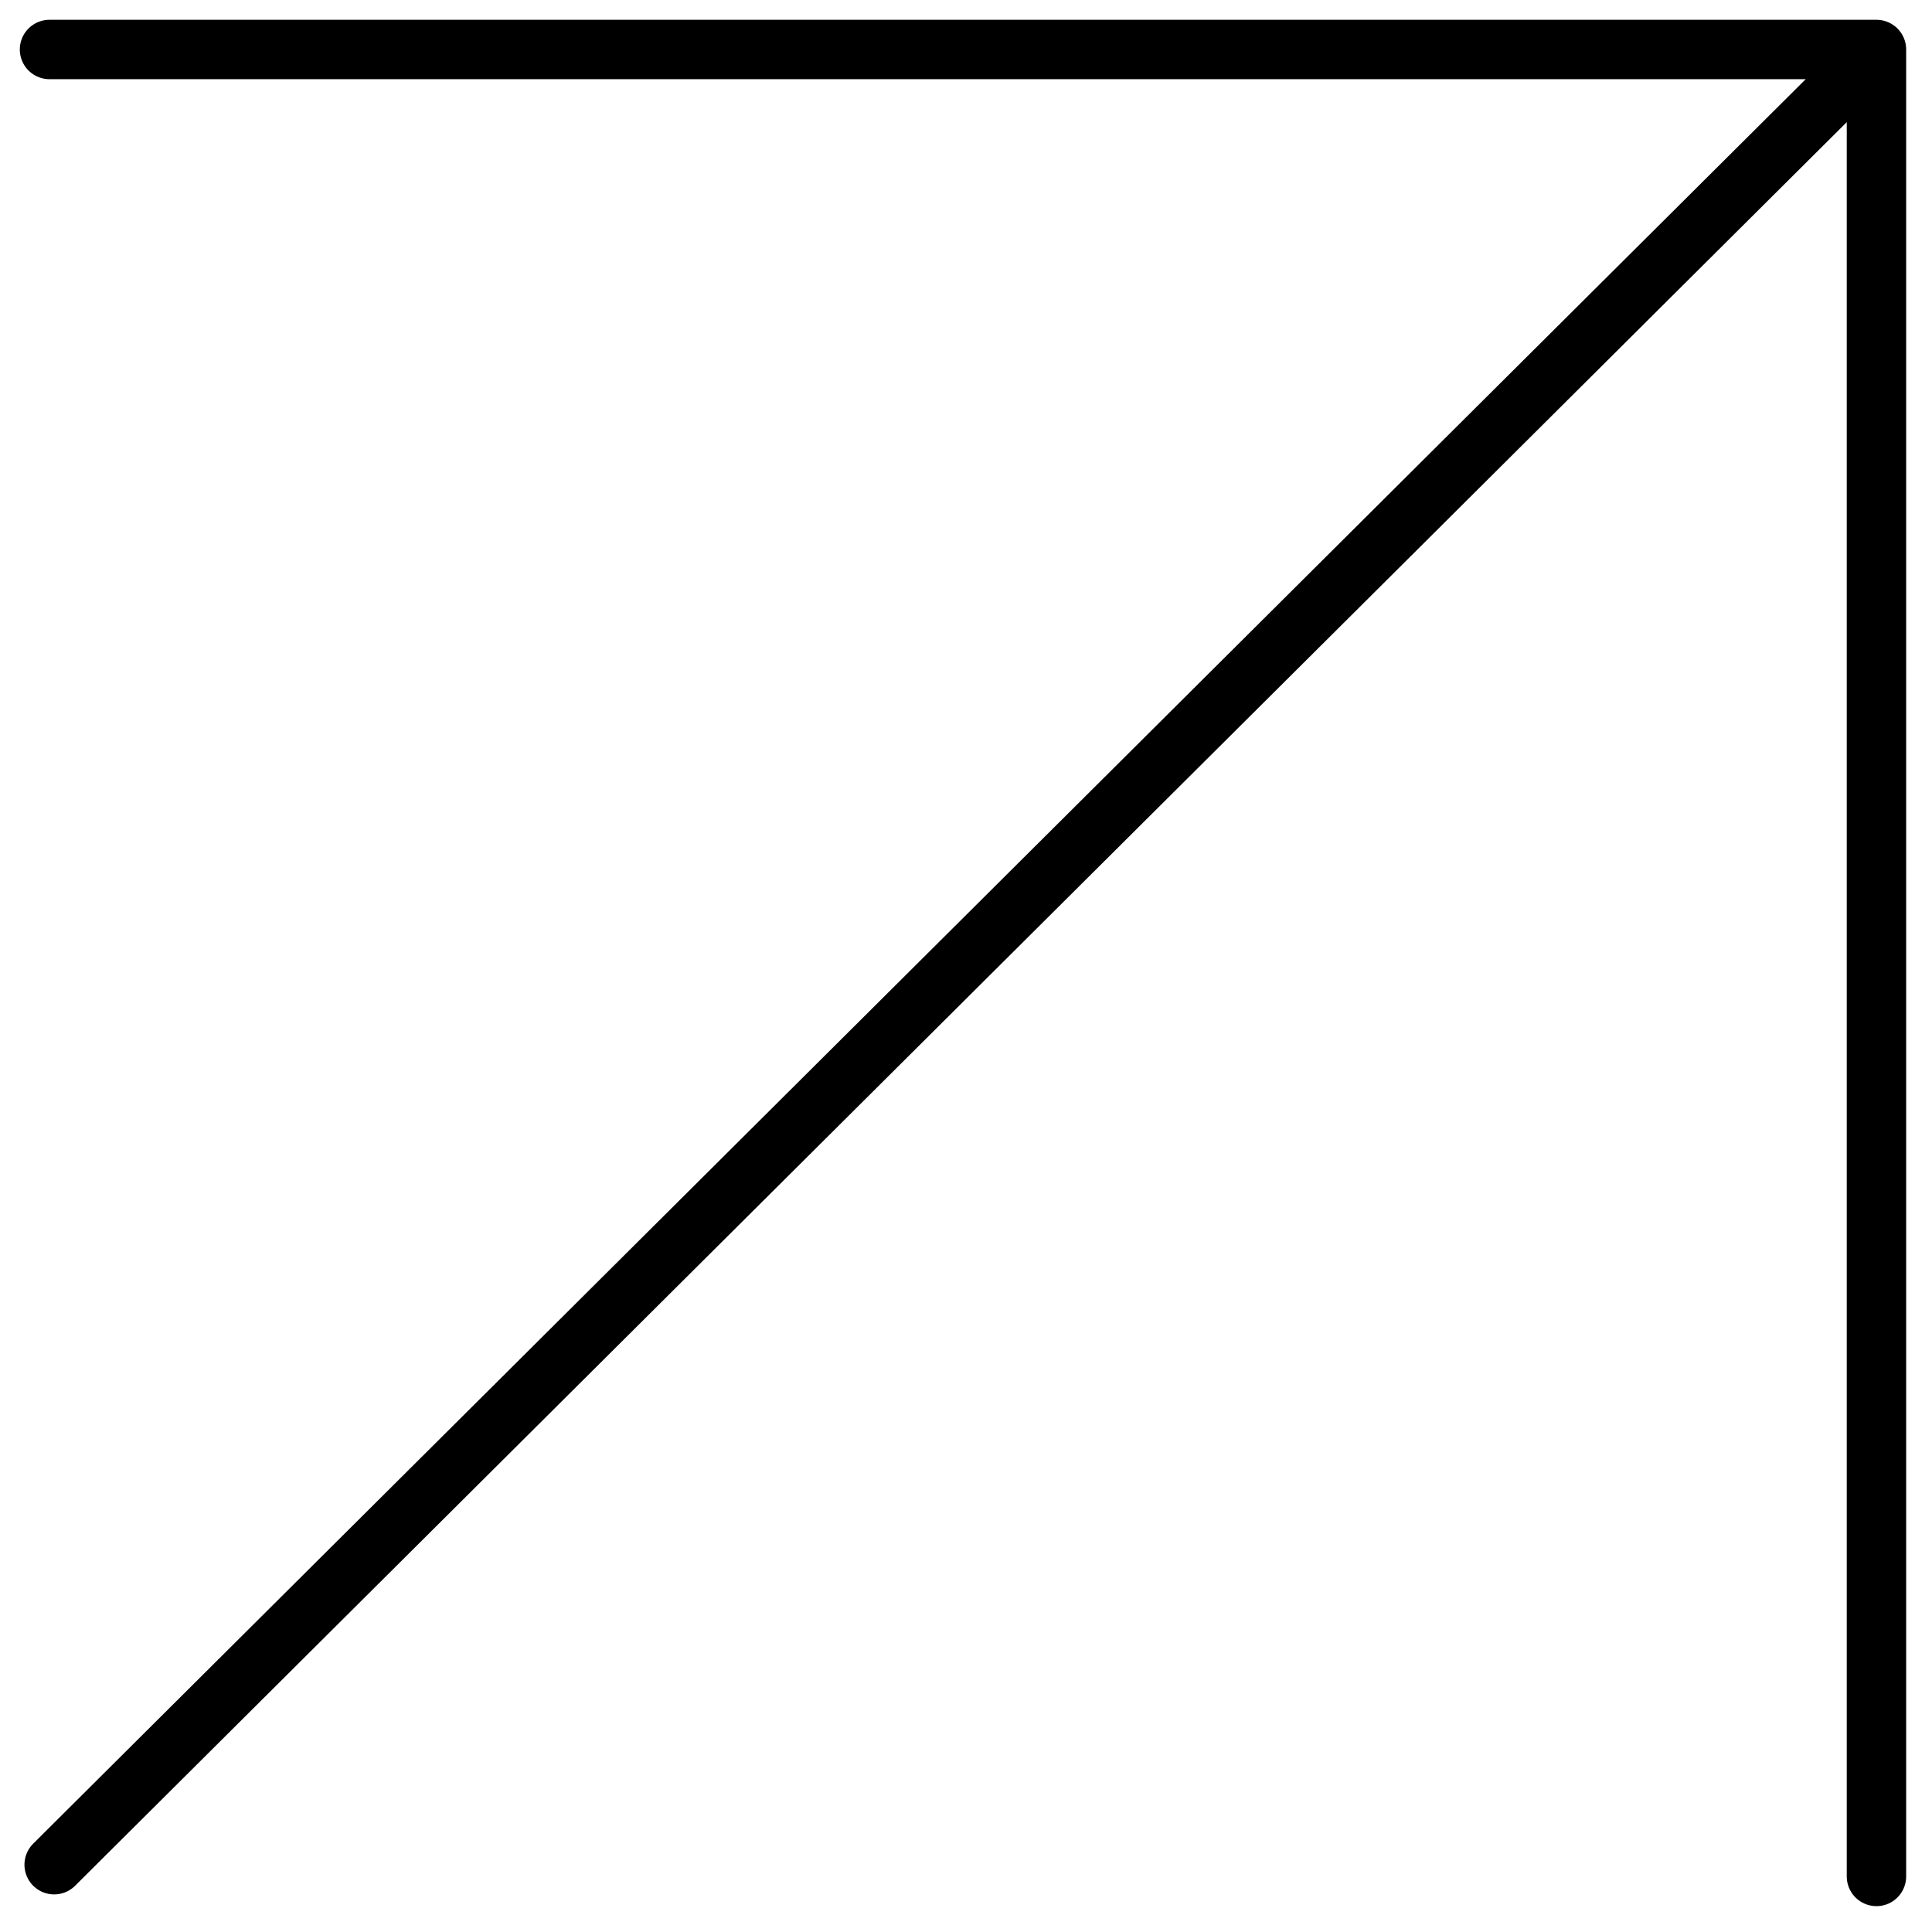
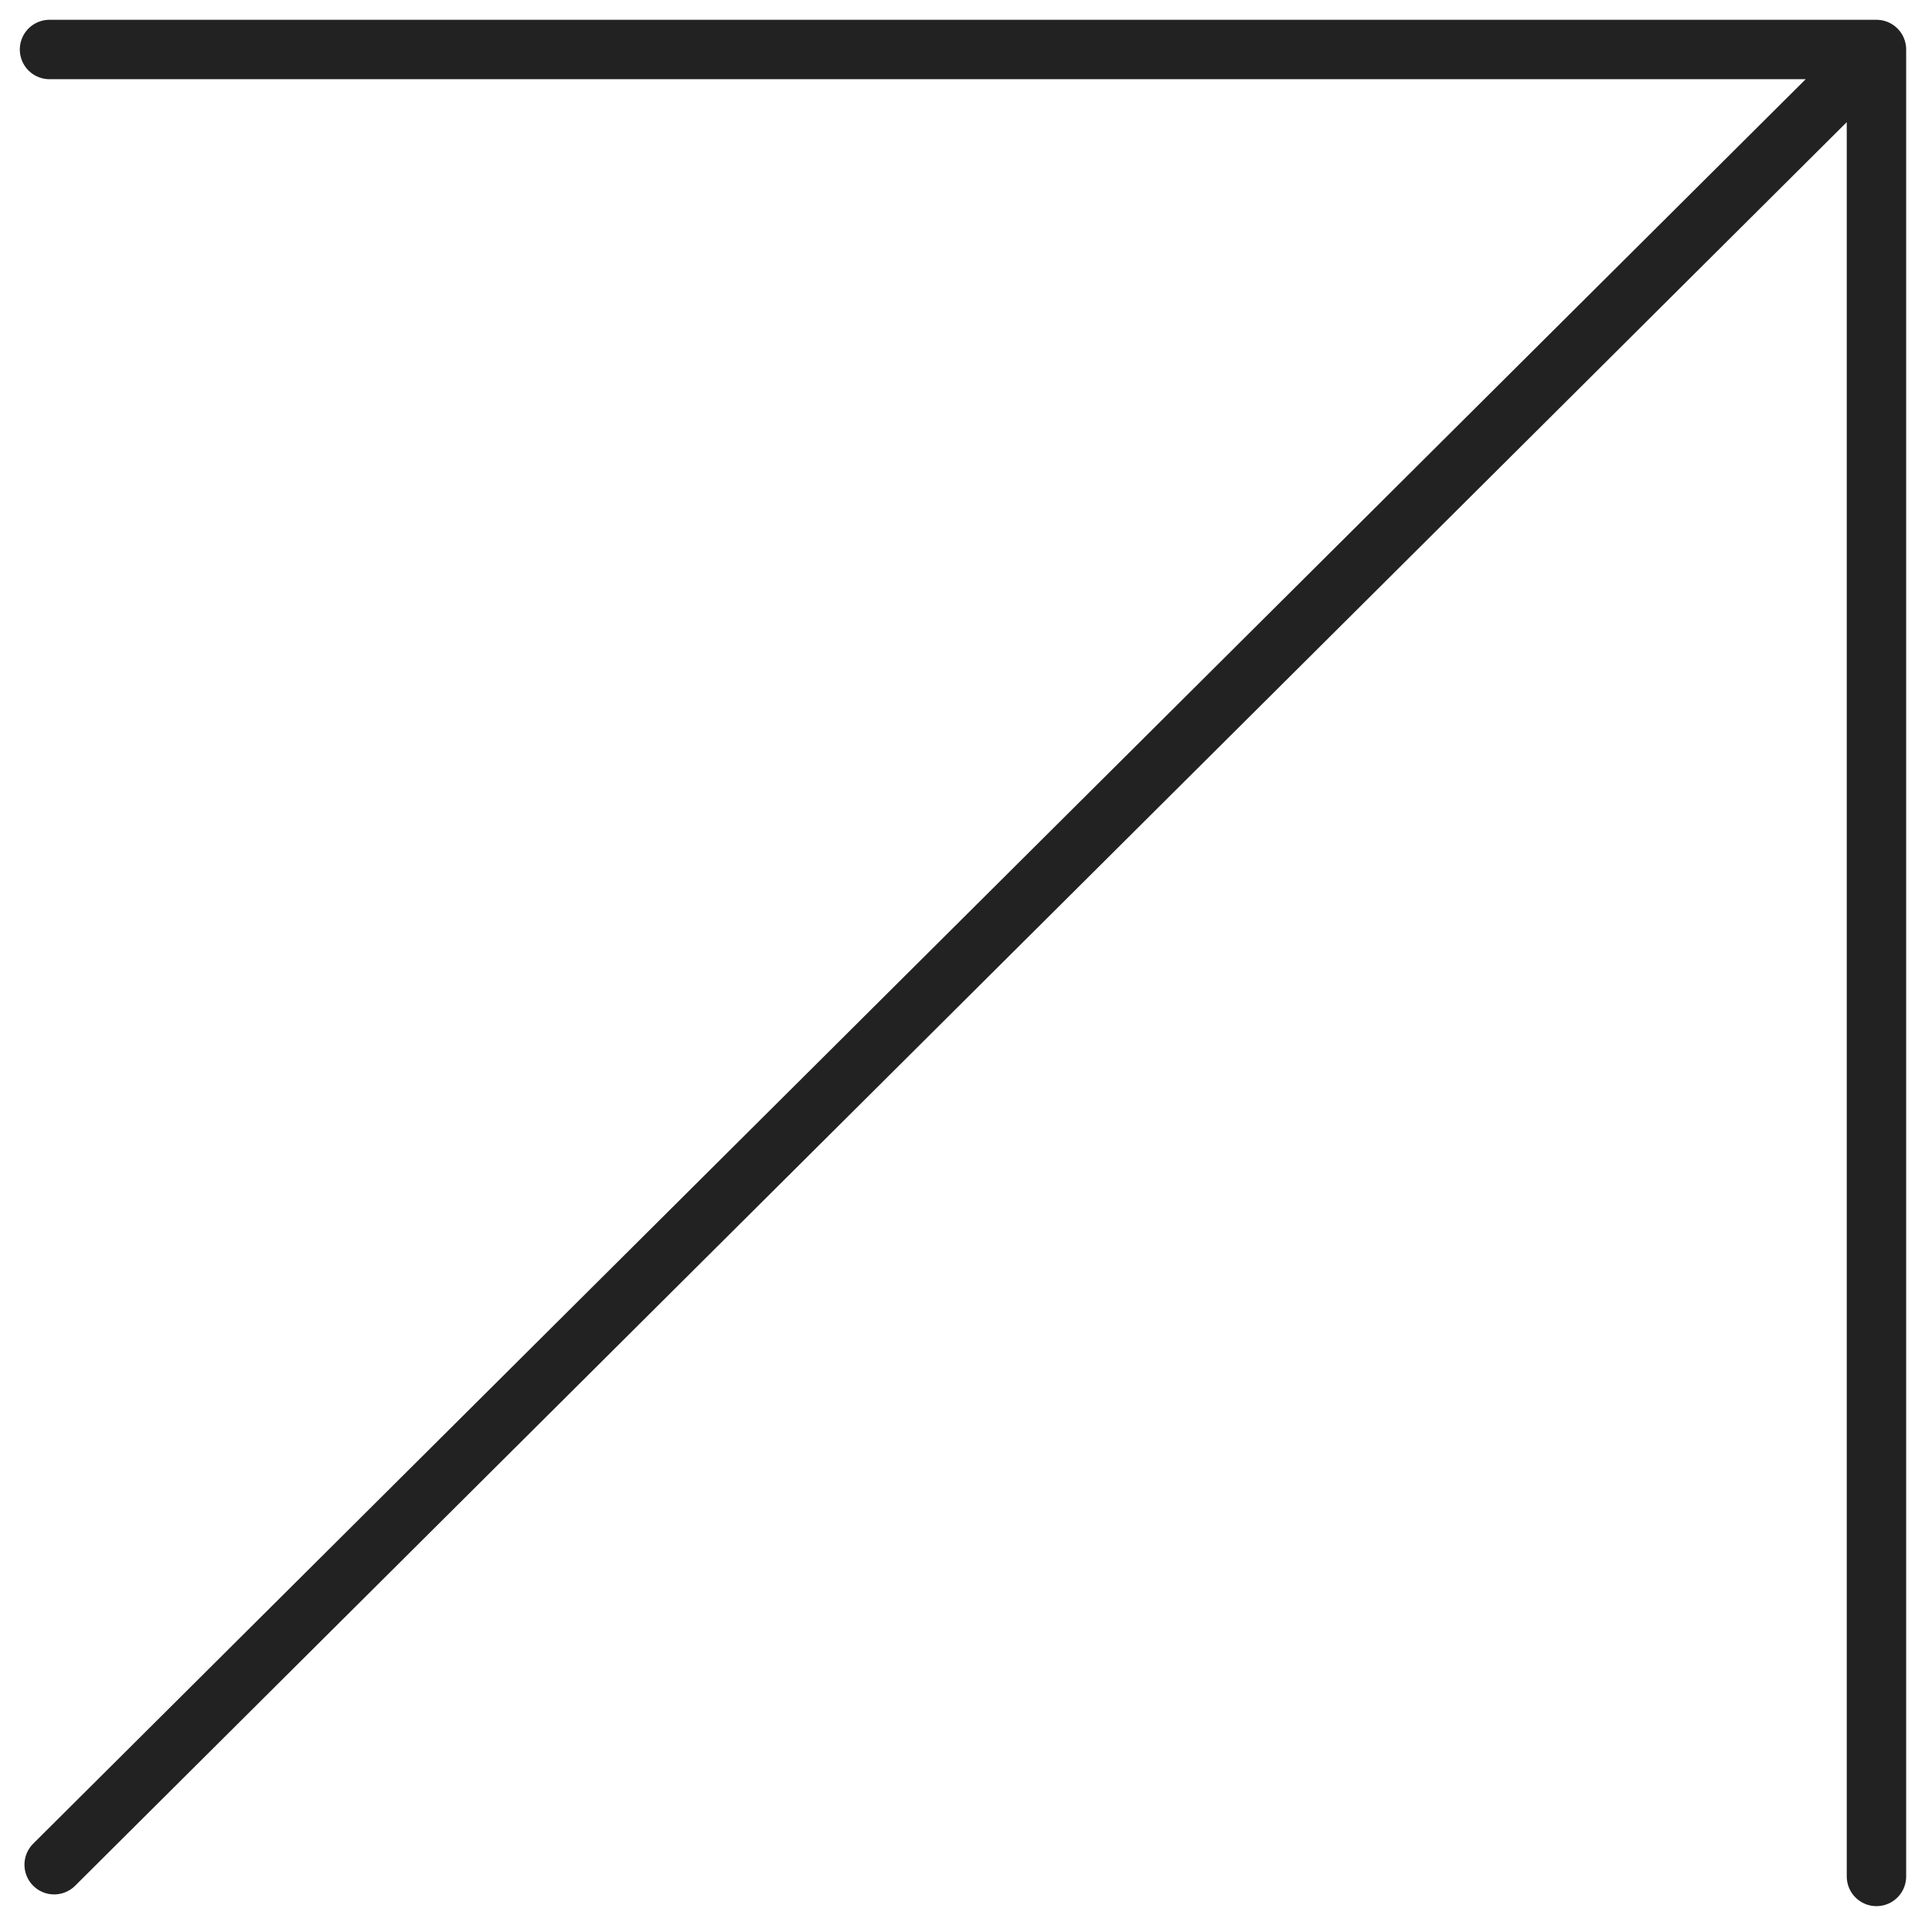
<svg xmlns="http://www.w3.org/2000/svg" width="100%" height="100%" viewBox="0 0 141 141" version="1.1" xml:space="preserve" style="fill-rule:evenodd;clip-rule:evenodd;stroke-linecap:round;stroke-linejoin:round;stroke-miterlimit:1.5;">
  <g transform="matrix(1,0,0,1,-615.901,-577.943)">
    <g transform="matrix(0.0867068,0,0,0.0867062,541.647,487.641)">
-       <path d="M898.05,1083.13L2435.8,1083.13L2435.8,2620.89M2435.03,1084.89L901.965,2611.01" style="fill:none;stroke:black;stroke-width:50px;" />
+       <path d="M898.05,1083.13L2435.8,1083.13L2435.8,2620.89M2435.03,1084.89L901.965,2611.01" style="fill:none;stroke:#222222;stroke-width:50px;" />
    </g>
  </g>
</svg>
